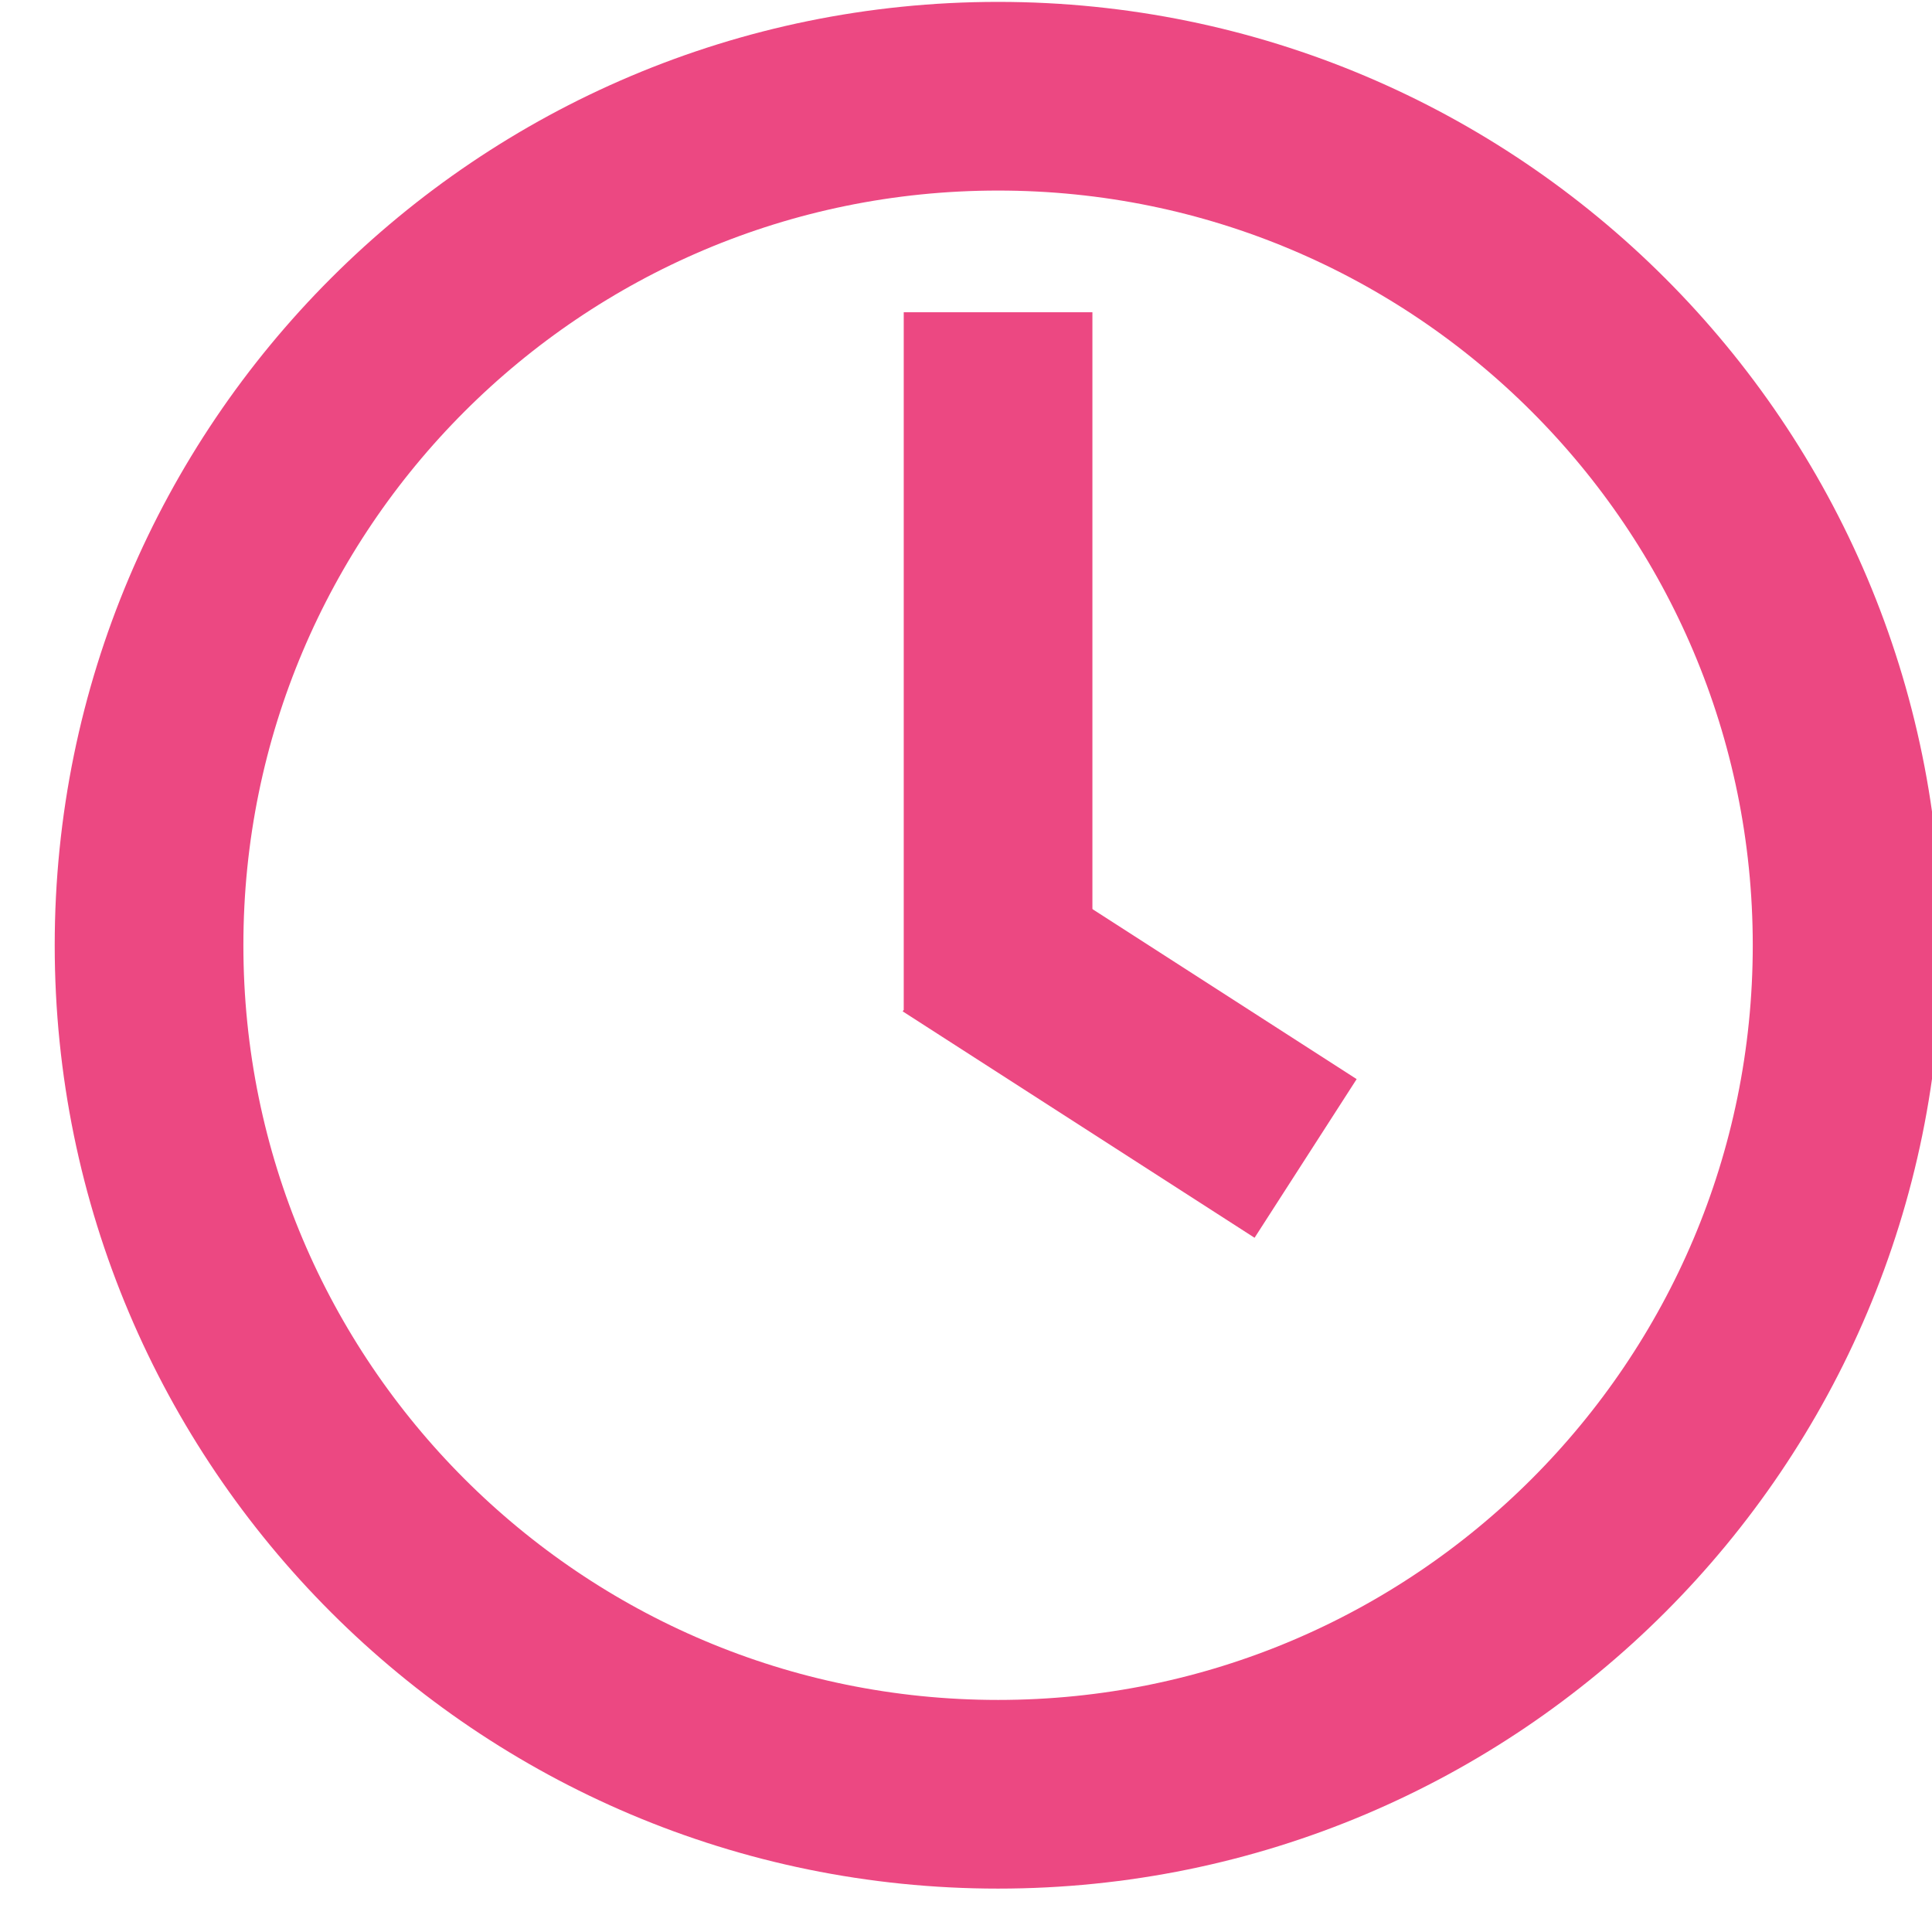
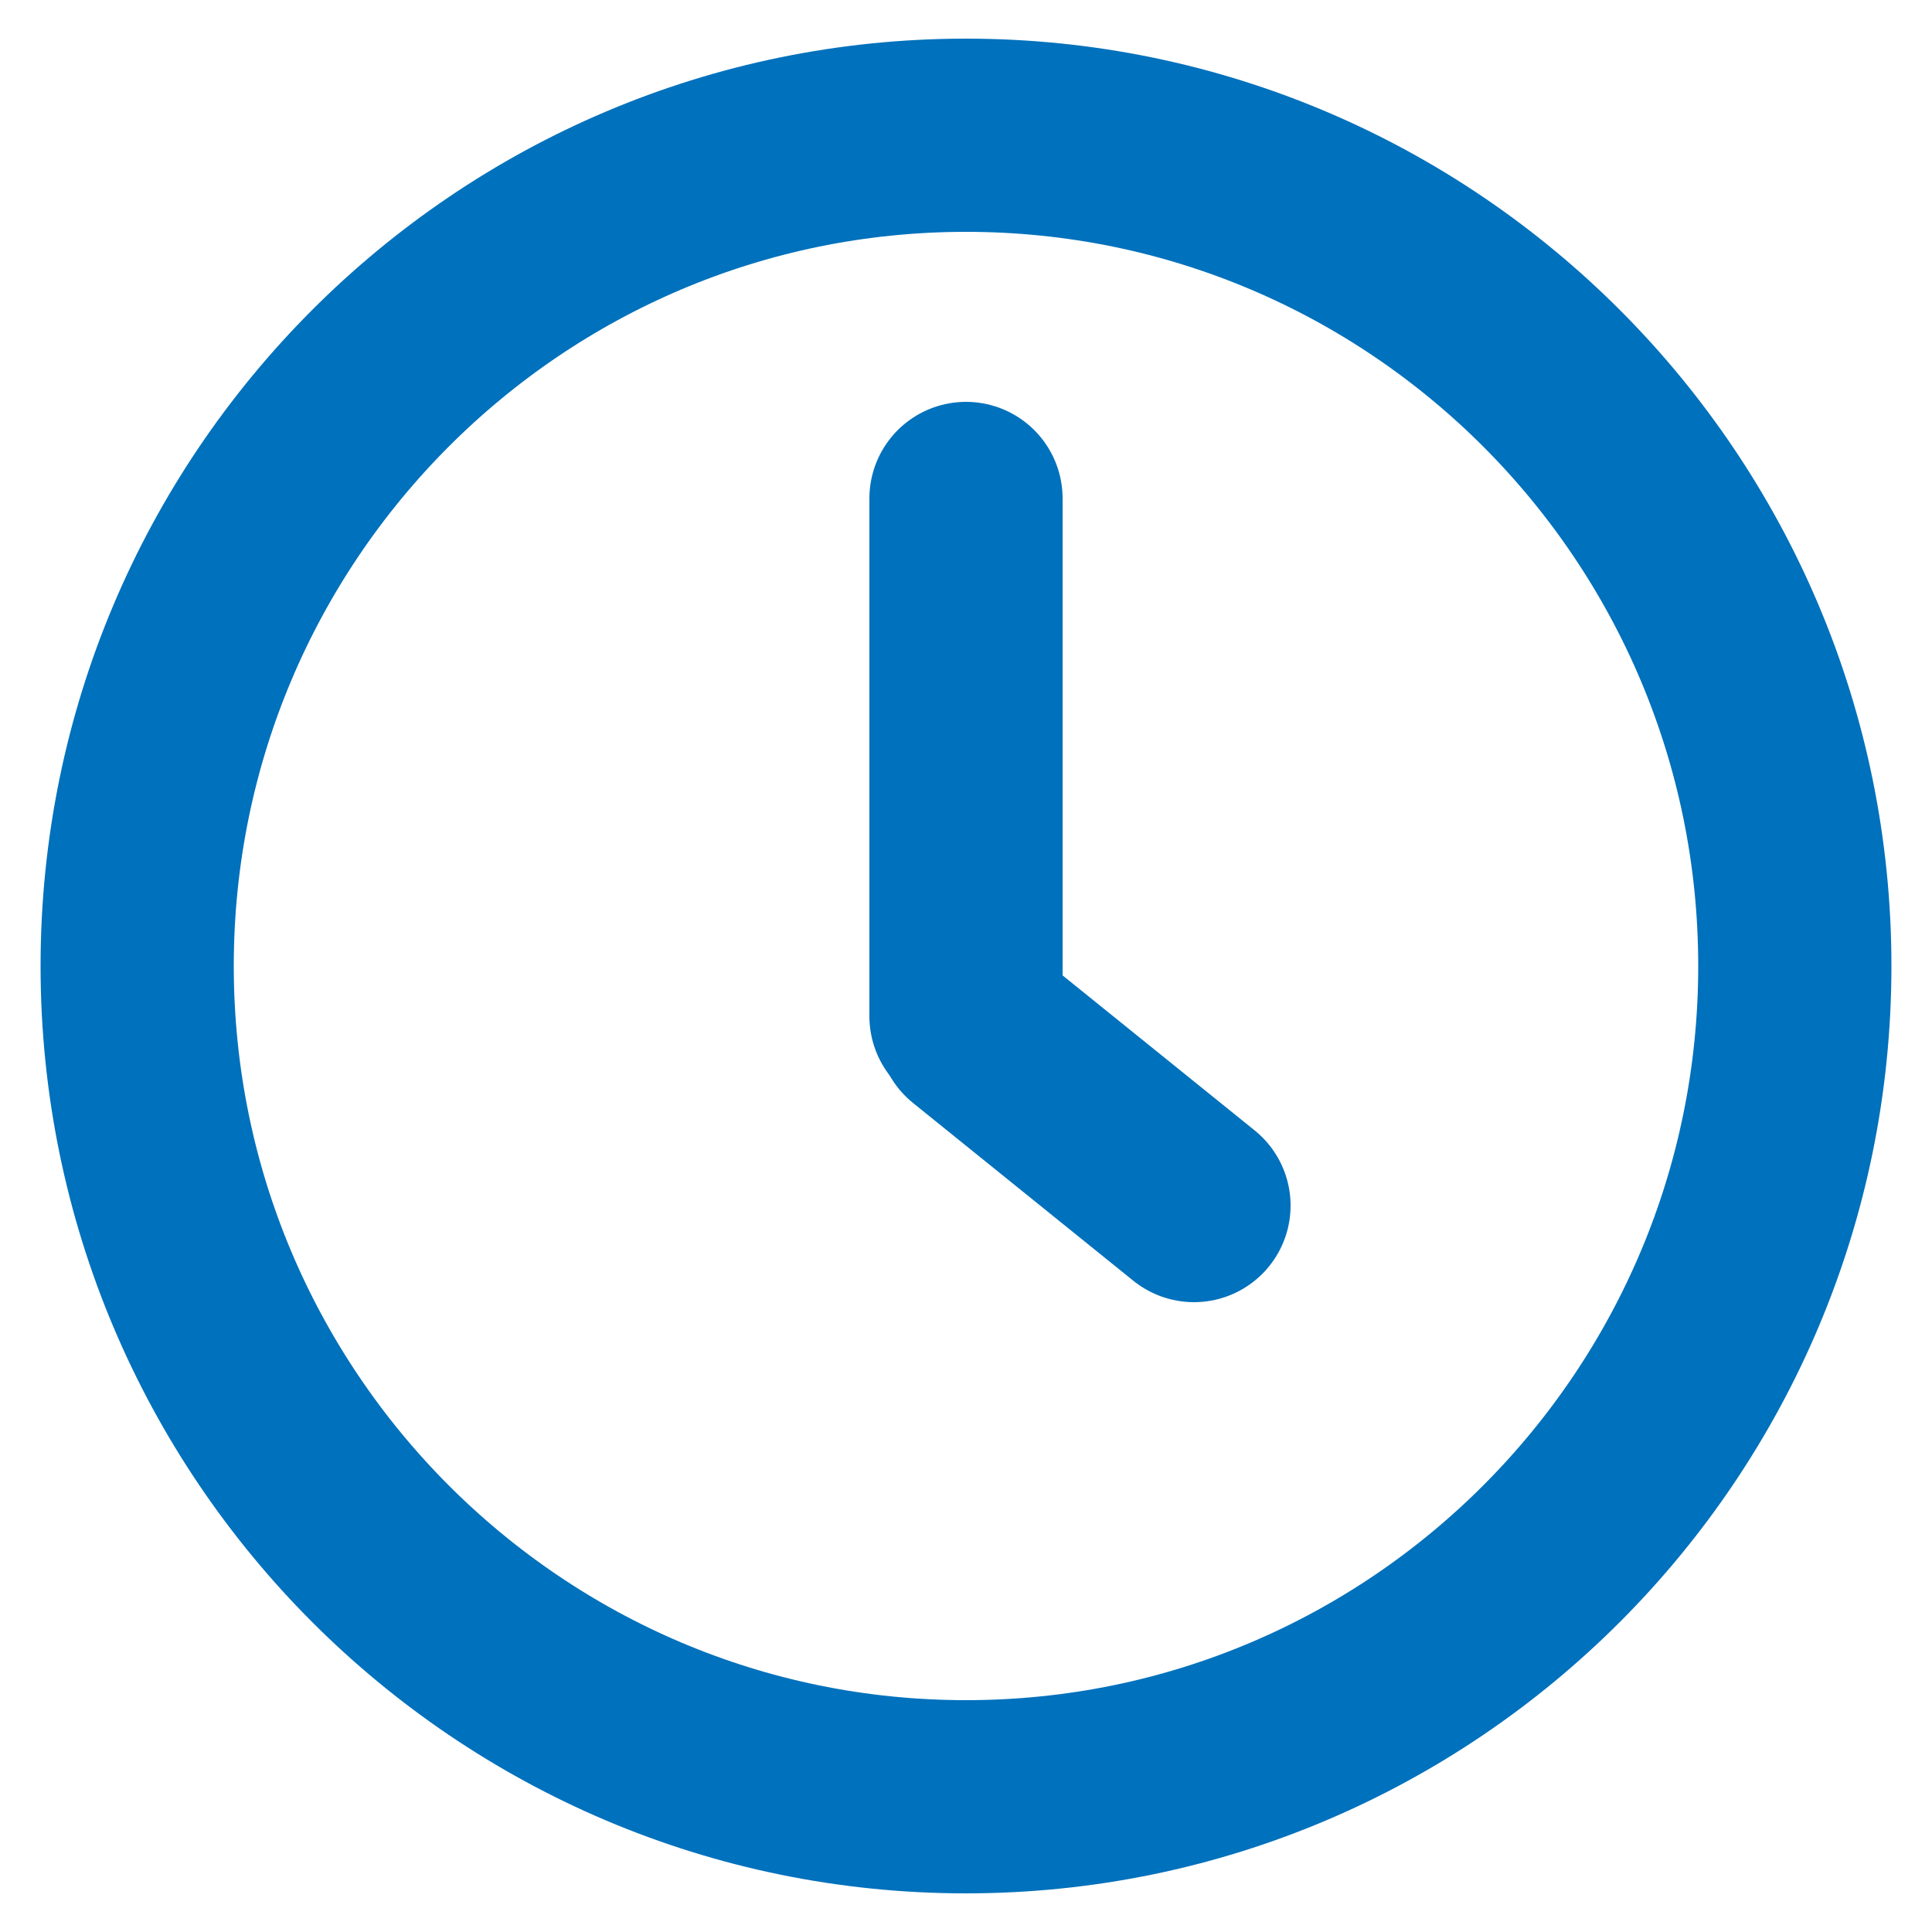
- <svg xmlns="http://www.w3.org/2000/svg" version="1.1" x="0px" y="0px" width="2048px" height="2048px" viewBox="0 0 2048 2048" style="enable-background:new 0 0 2048 2048;" xml:space="preserve">
-   <g id="circle">
-     <circle style="fill:none;stroke:#ec4882;stroke-width:200;stroke-miterlimit:10;" cx="1058" cy="1002" r="900" />
-   </g>
-   <g id="clock">
-     <line style="fill:none;stroke:#ec4882;stroke-width:200;stroke-miterlimit:10;" x1="1058" y1="1070" x2="1058" y2="331" />
-     <line style="fill:none;stroke:#ec4882;stroke-width:200;stroke-miterlimit:10;" x1="1011" y1="988" x2="1384" y2="1228" />
+ <svg xmlns="http://www.w3.org/2000/svg" style="isolation:isolate" viewBox="0 0 500 500" width="500" height="500">
+   <defs>
+     <clipPath id="_clipPath_4b80fjiKDWoiZAubmnftQpjl1v69hucD">
+       <rect width="500" height="500" />
+     </clipPath>
+   </defs>
+   <g clip-path="url(#_clipPath_4b80fjiKDWoiZAubmnftQpjl1v69hucD)">
+     <path d=" M 35.5 250 C 35.5 131.338 131.614 35 250 35 C 368.386 35 464.5 131.338 464.5 250 C 464.5 368.662 368.386 465 250 465 C 131.614 465 35.5 368.662 35.5 250 Z " fill="none" vector-effect="non-scaling-stroke" stroke-width="50" stroke="rgb(0,113,188)" stroke-linejoin="miter" stroke-linecap="square" stroke-miterlimit="3" />
+     <line x1="250" y1="129" x2="250" y2="263" vector-effect="non-scaling-stroke" stroke-width="50" stroke="rgb(0,113,188)" stroke-linejoin="miter" stroke-linecap="round" stroke-miterlimit="3" />
+     <line x1="252" y1="266" x2="309" y2="312" vector-effect="non-scaling-stroke" stroke-width="50" stroke="rgb(0,113,188)" stroke-linejoin="miter" stroke-linecap="round" stroke-miterlimit="3" />
  </g>
</svg>
